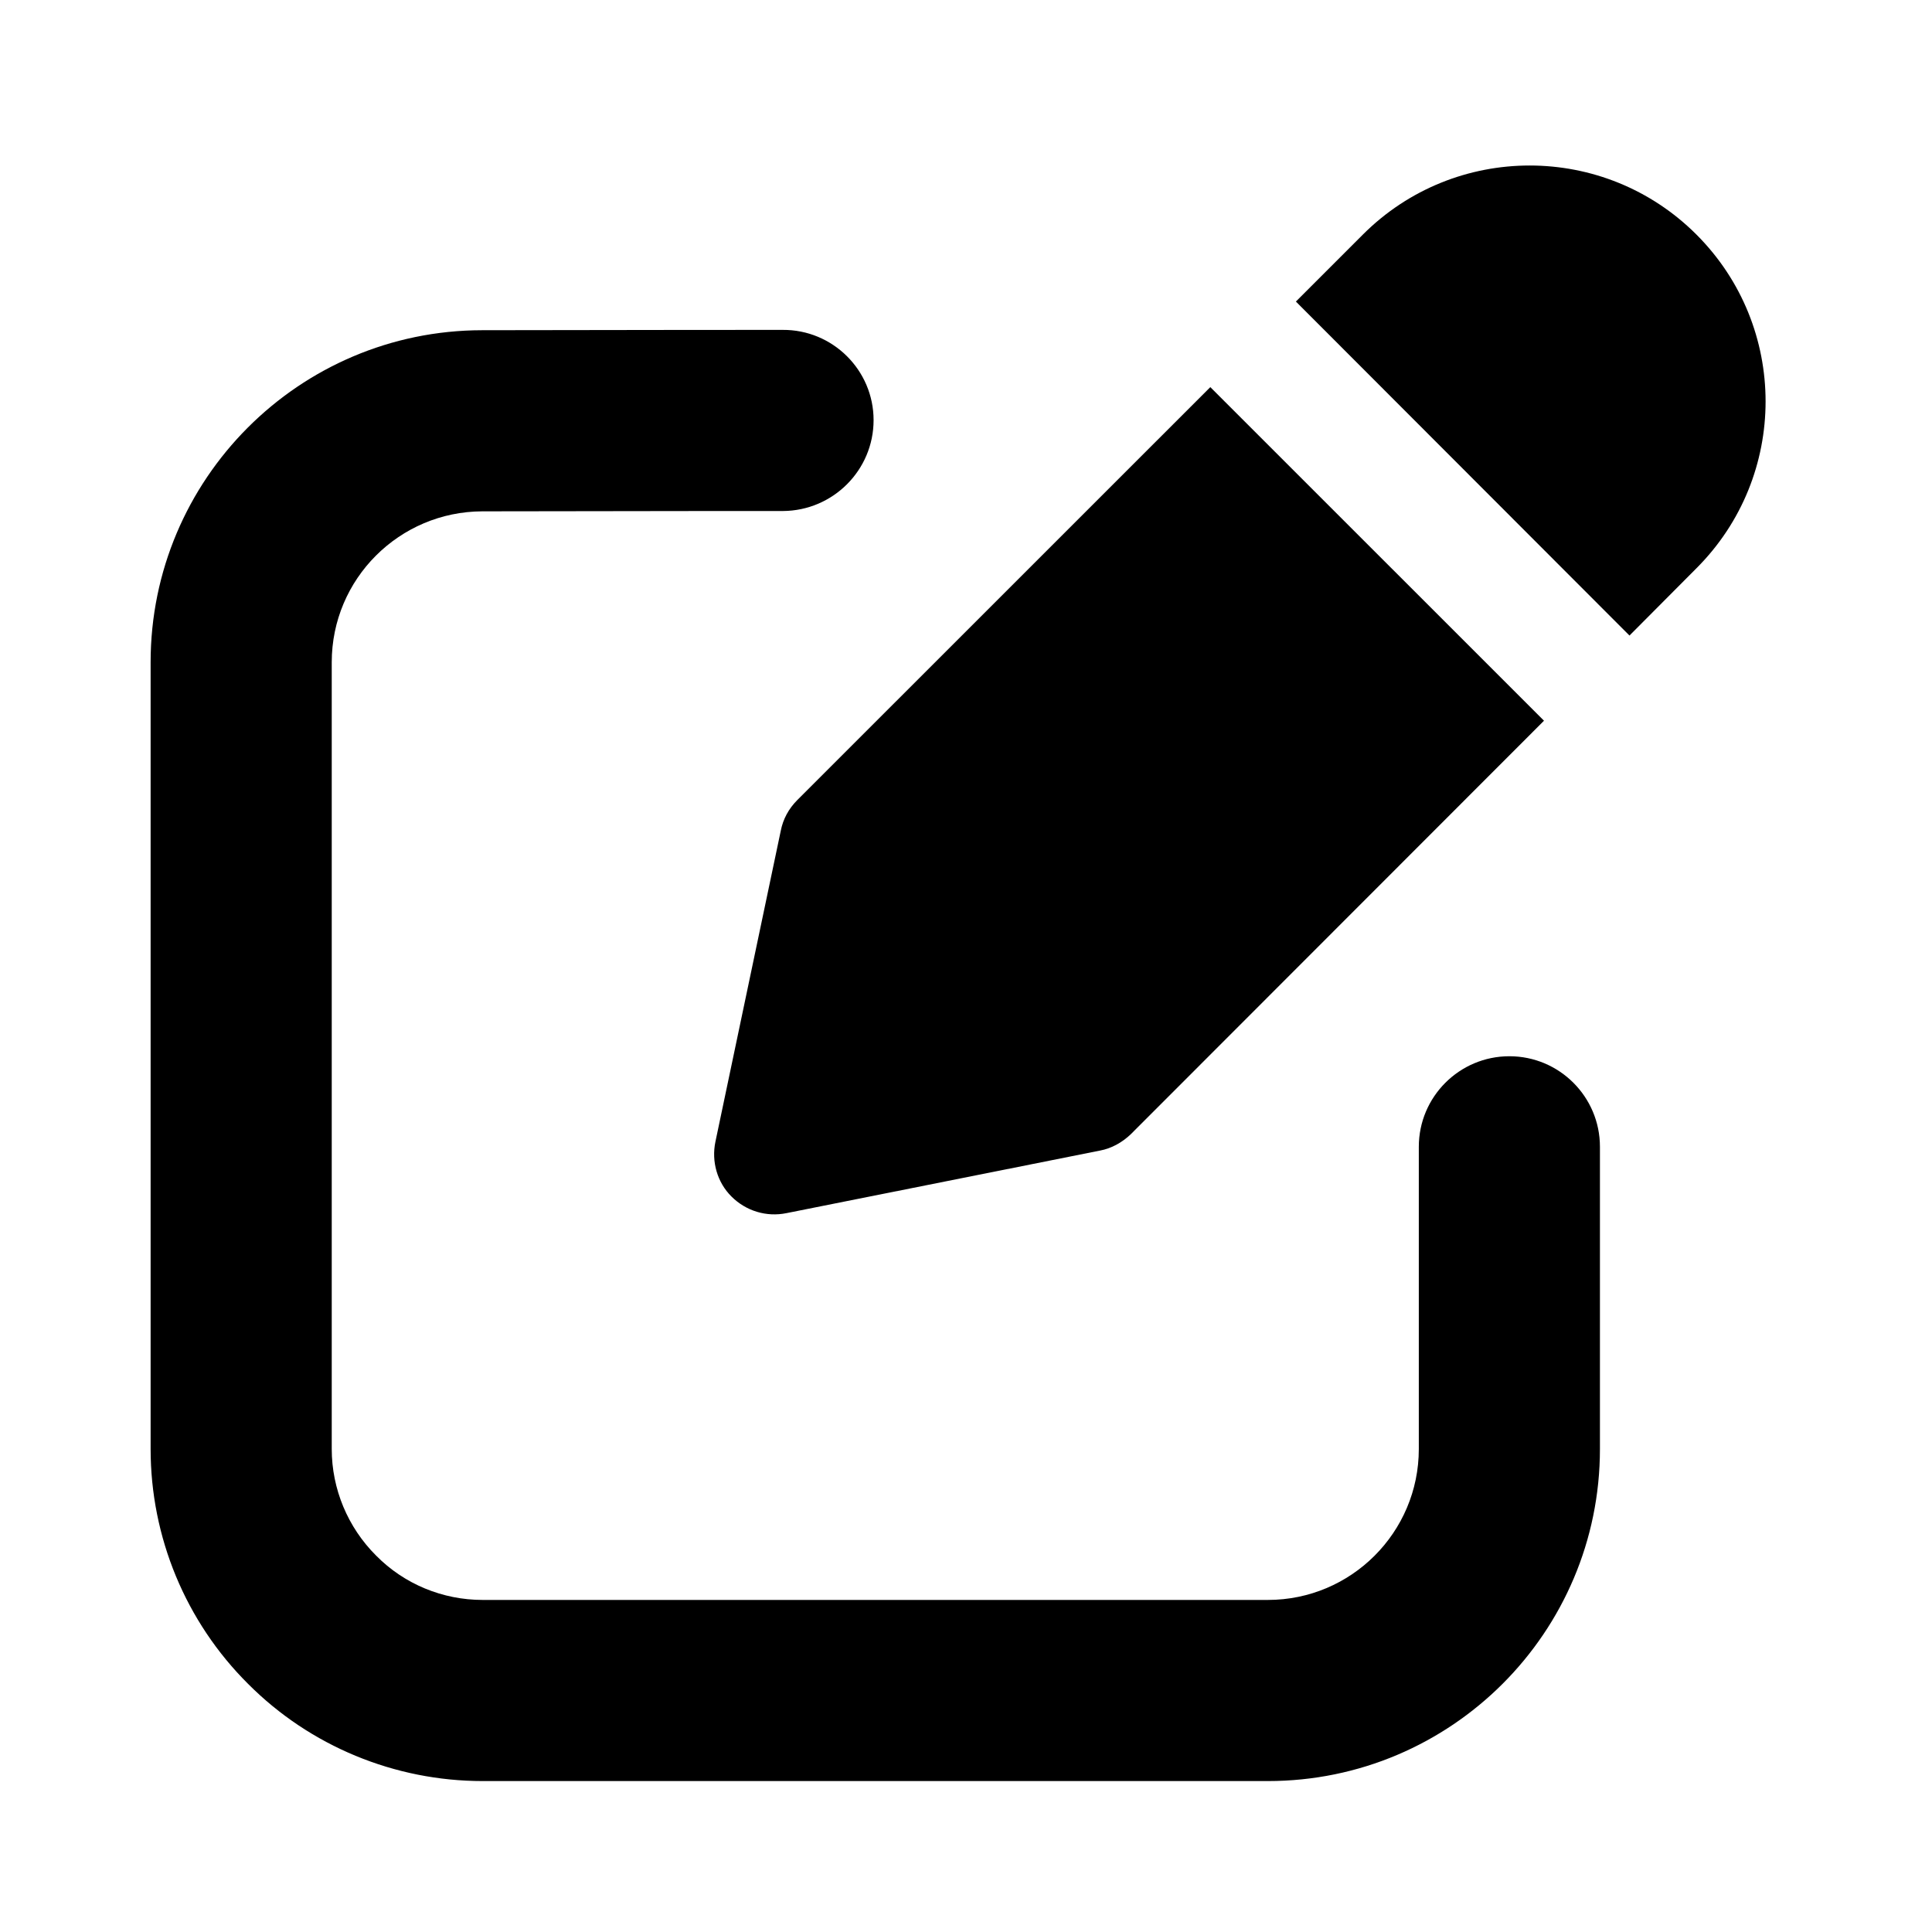
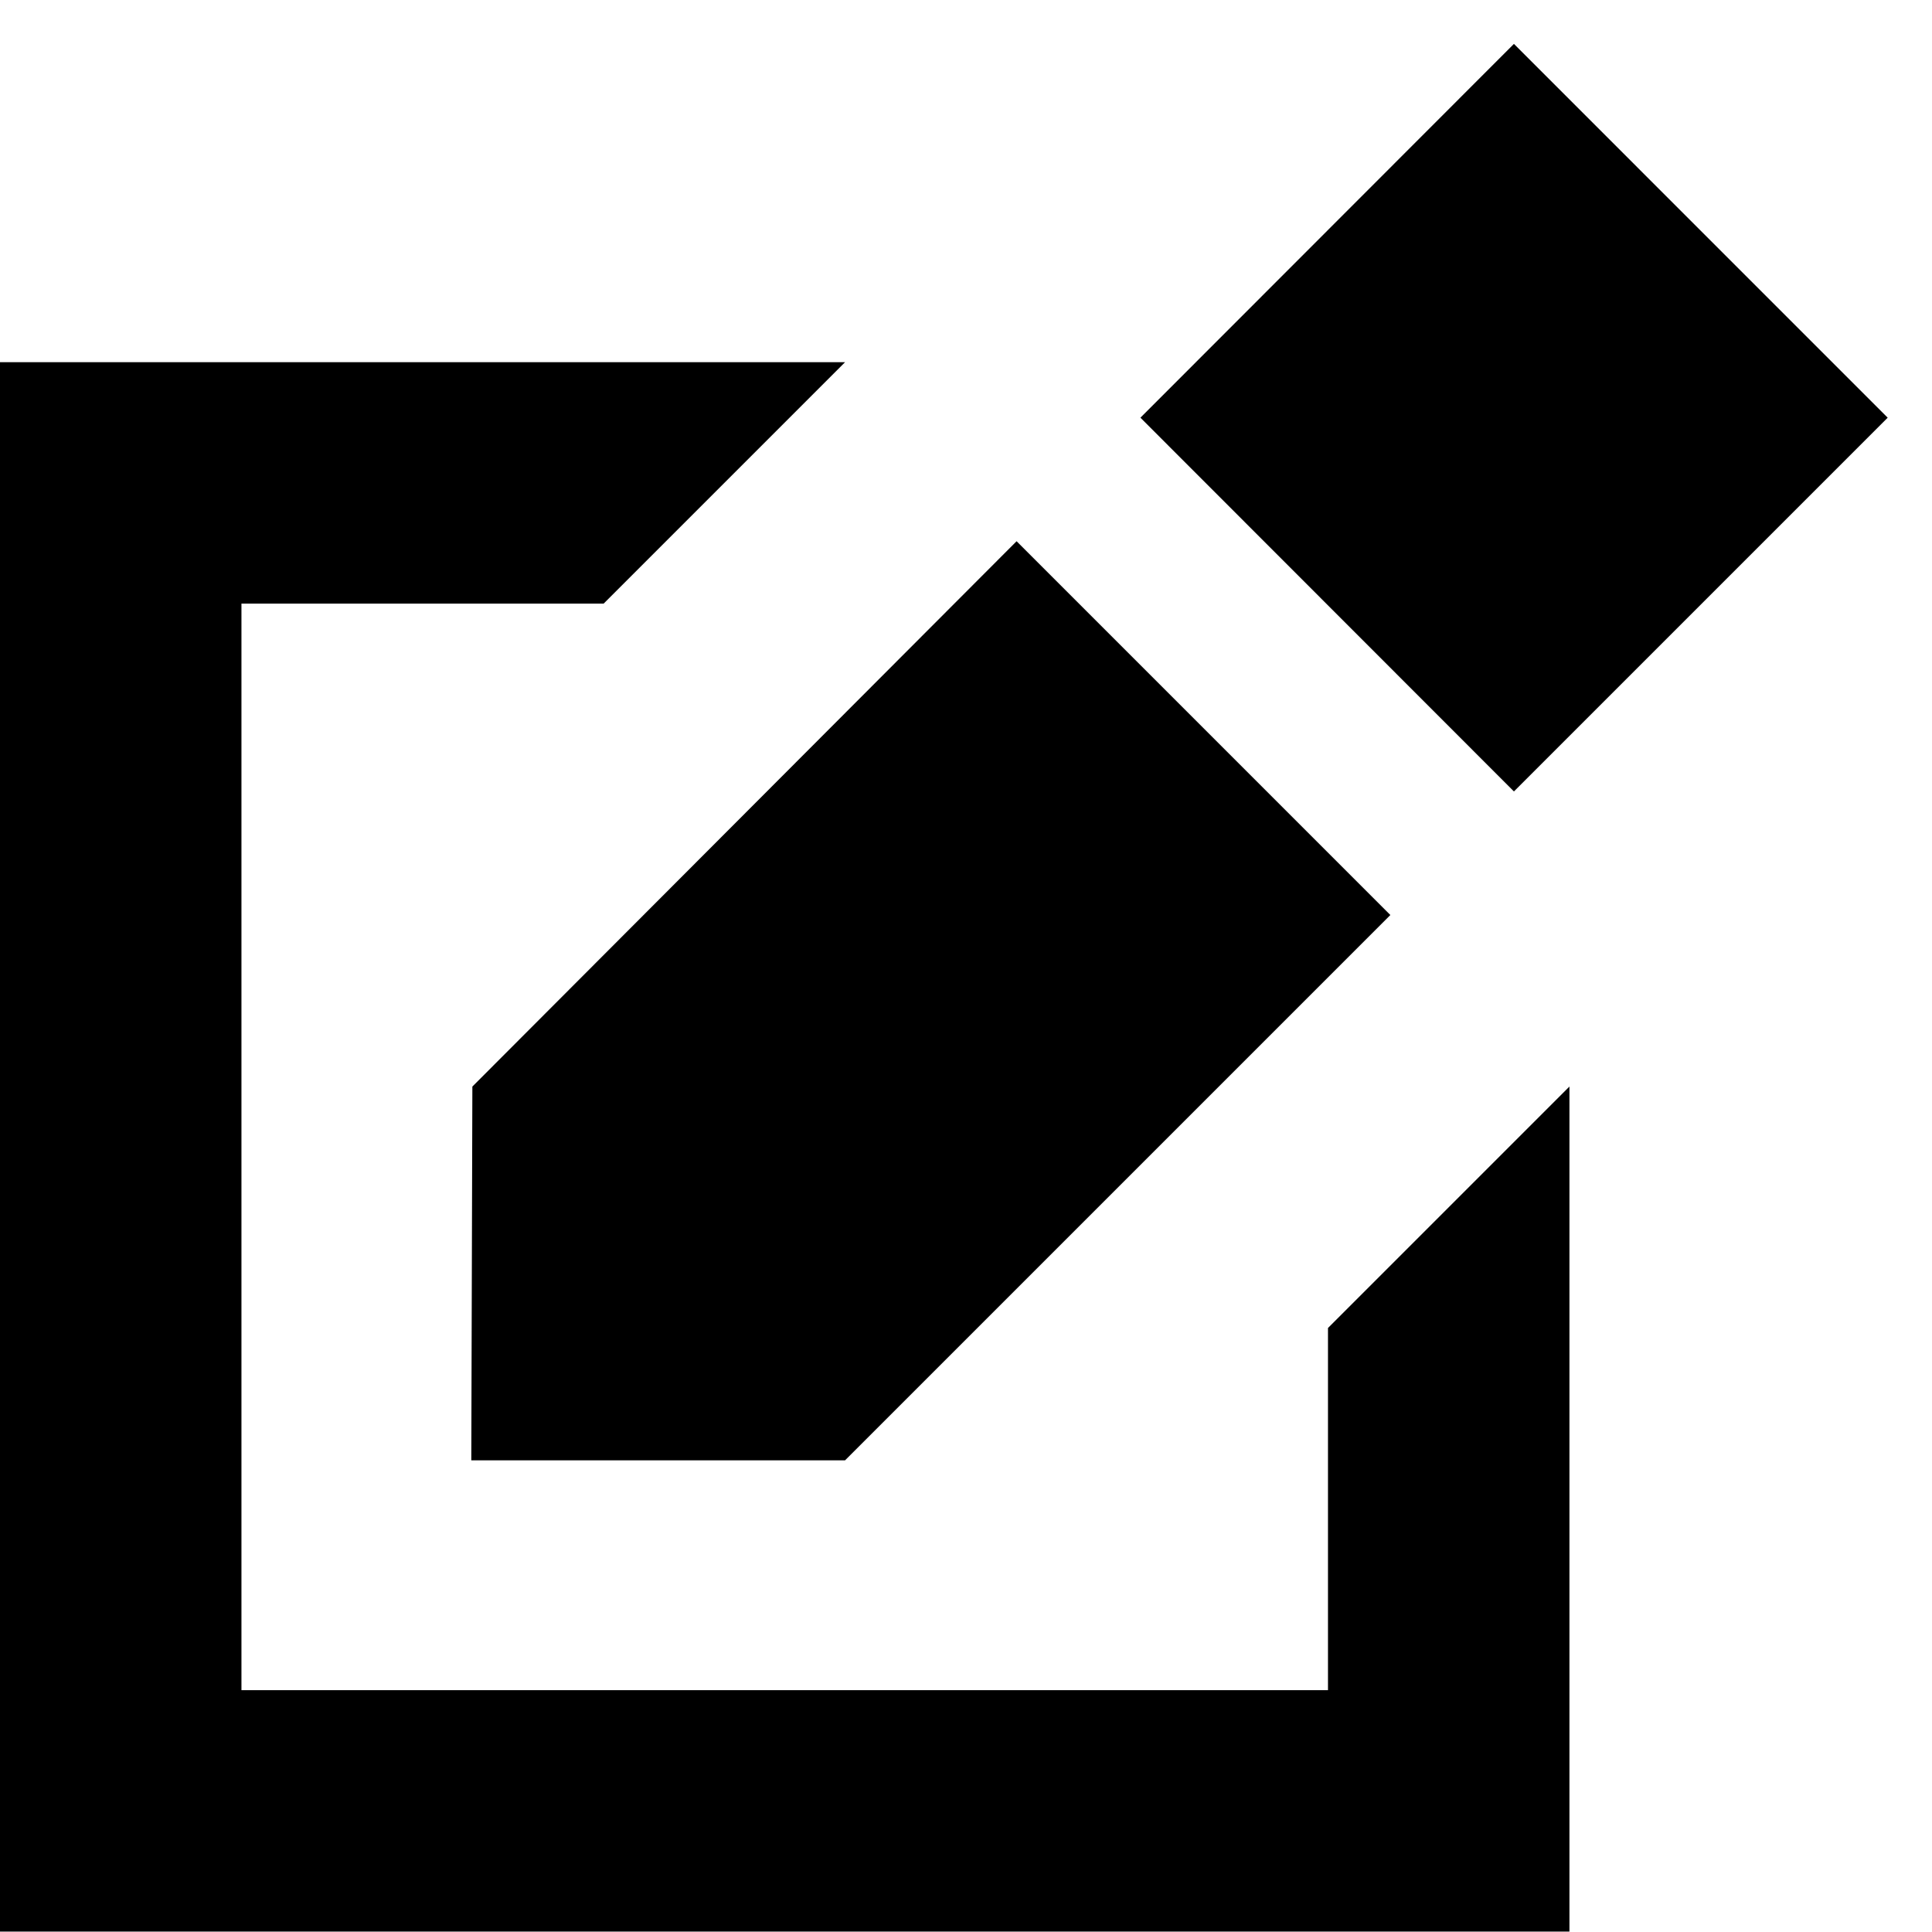
- <svg xmlns="http://www.w3.org/2000/svg" width="24px" height="24px" viewBox="0 0 24 24" version="1.1">
-   <g id="surface1">
-     <path style=" stroke:none;fill-rule:evenodd;fill:rgb(0%,0%,0%);fill-opacity:1;" d="M 9.723 4.098 C 9.723 4.098 7.785 4.098 5.988 4.102 C 3.715 4.105 1.871 5.953 1.871 8.227 L 1.871 18 C 1.871 19.094 2.305 20.145 3.082 20.918 C 3.852 21.691 4.902 22.125 5.996 22.125 L 15.75 22.125 C 18.027 22.125 19.875 20.277 19.875 18 C 19.875 16.195 19.875 14.246 19.875 14.246 C 19.875 13.625 19.371 13.121 18.75 13.121 C 18.129 13.121 17.625 13.625 17.625 14.246 L 17.625 18 C 17.625 19.035 16.785 19.875 15.75 19.875 L 5.996 19.875 C 5.5 19.875 5.023 19.68 4.672 19.324 C 4.32 18.973 4.121 18.496 4.121 18 L 4.121 8.227 C 4.121 7.191 4.961 6.355 5.992 6.352 C 7.789 6.348 9.727 6.348 9.727 6.348 C 10.348 6.344 10.852 5.84 10.852 5.219 C 10.852 4.598 10.344 4.094 9.723 4.098 Z M 9.723 4.098 " />
-     <path style=" stroke:none;fill-rule:evenodd;fill:rgb(0%,0%,0%);fill-opacity:1;" d="M 15.035 4.809 L 9.902 9.941 C 9.797 10.047 9.727 10.176 9.699 10.32 L 8.887 14.184 C 8.836 14.43 8.91 14.688 9.086 14.863 C 9.266 15.043 9.52 15.121 9.77 15.07 L 13.664 14.293 C 13.809 14.266 13.941 14.191 14.047 14.09 L 19.18 8.953 Z M 16.098 3.746 L 20.242 7.895 L 21.074 7.059 C 22.219 5.914 22.219 4.059 21.074 2.914 C 19.93 1.77 18.074 1.77 16.93 2.914 Z M 16.098 3.746 " />
+ <svg xmlns="http://www.w3.org/2000/svg" width="100%" height="100%" viewBox="0 0 3334 3334" version="1.1" xml:space="preserve" style="fill-rule:evenodd;clip-rule:evenodd;stroke-linejoin:round;stroke-miterlimit:2;">
+   <path d="M416.667,2916.67L2291.67,2916.67L2291.67,2291.67L2708.33,1875L2708.33,3333.33L0,3333.33L0,625L1458.33,625L1041.67,1041.67L416.667,1041.67L416.667,2916.67Z" />
+   <g transform="matrix(0.707107,-0.707107,0.707107,0.707107,-884.166,883.694)">
+     <path d="M500.596,1902.6L1830.13,1901.24L1830.08,2813.43L499.283,2813.43L43.213,2357.36L500.596,1902.6Z" />
+   </g>
+   <g transform="matrix(0.707107,-0.707107,0.707107,0.707107,-230.752,230.279)">
+     <path d="M1207.91,1901.6L1207.6,2813.43L2119.74,2813.43L2119.78,1901.24L1207.91,1901.6Z" />
  </g>
</svg>
